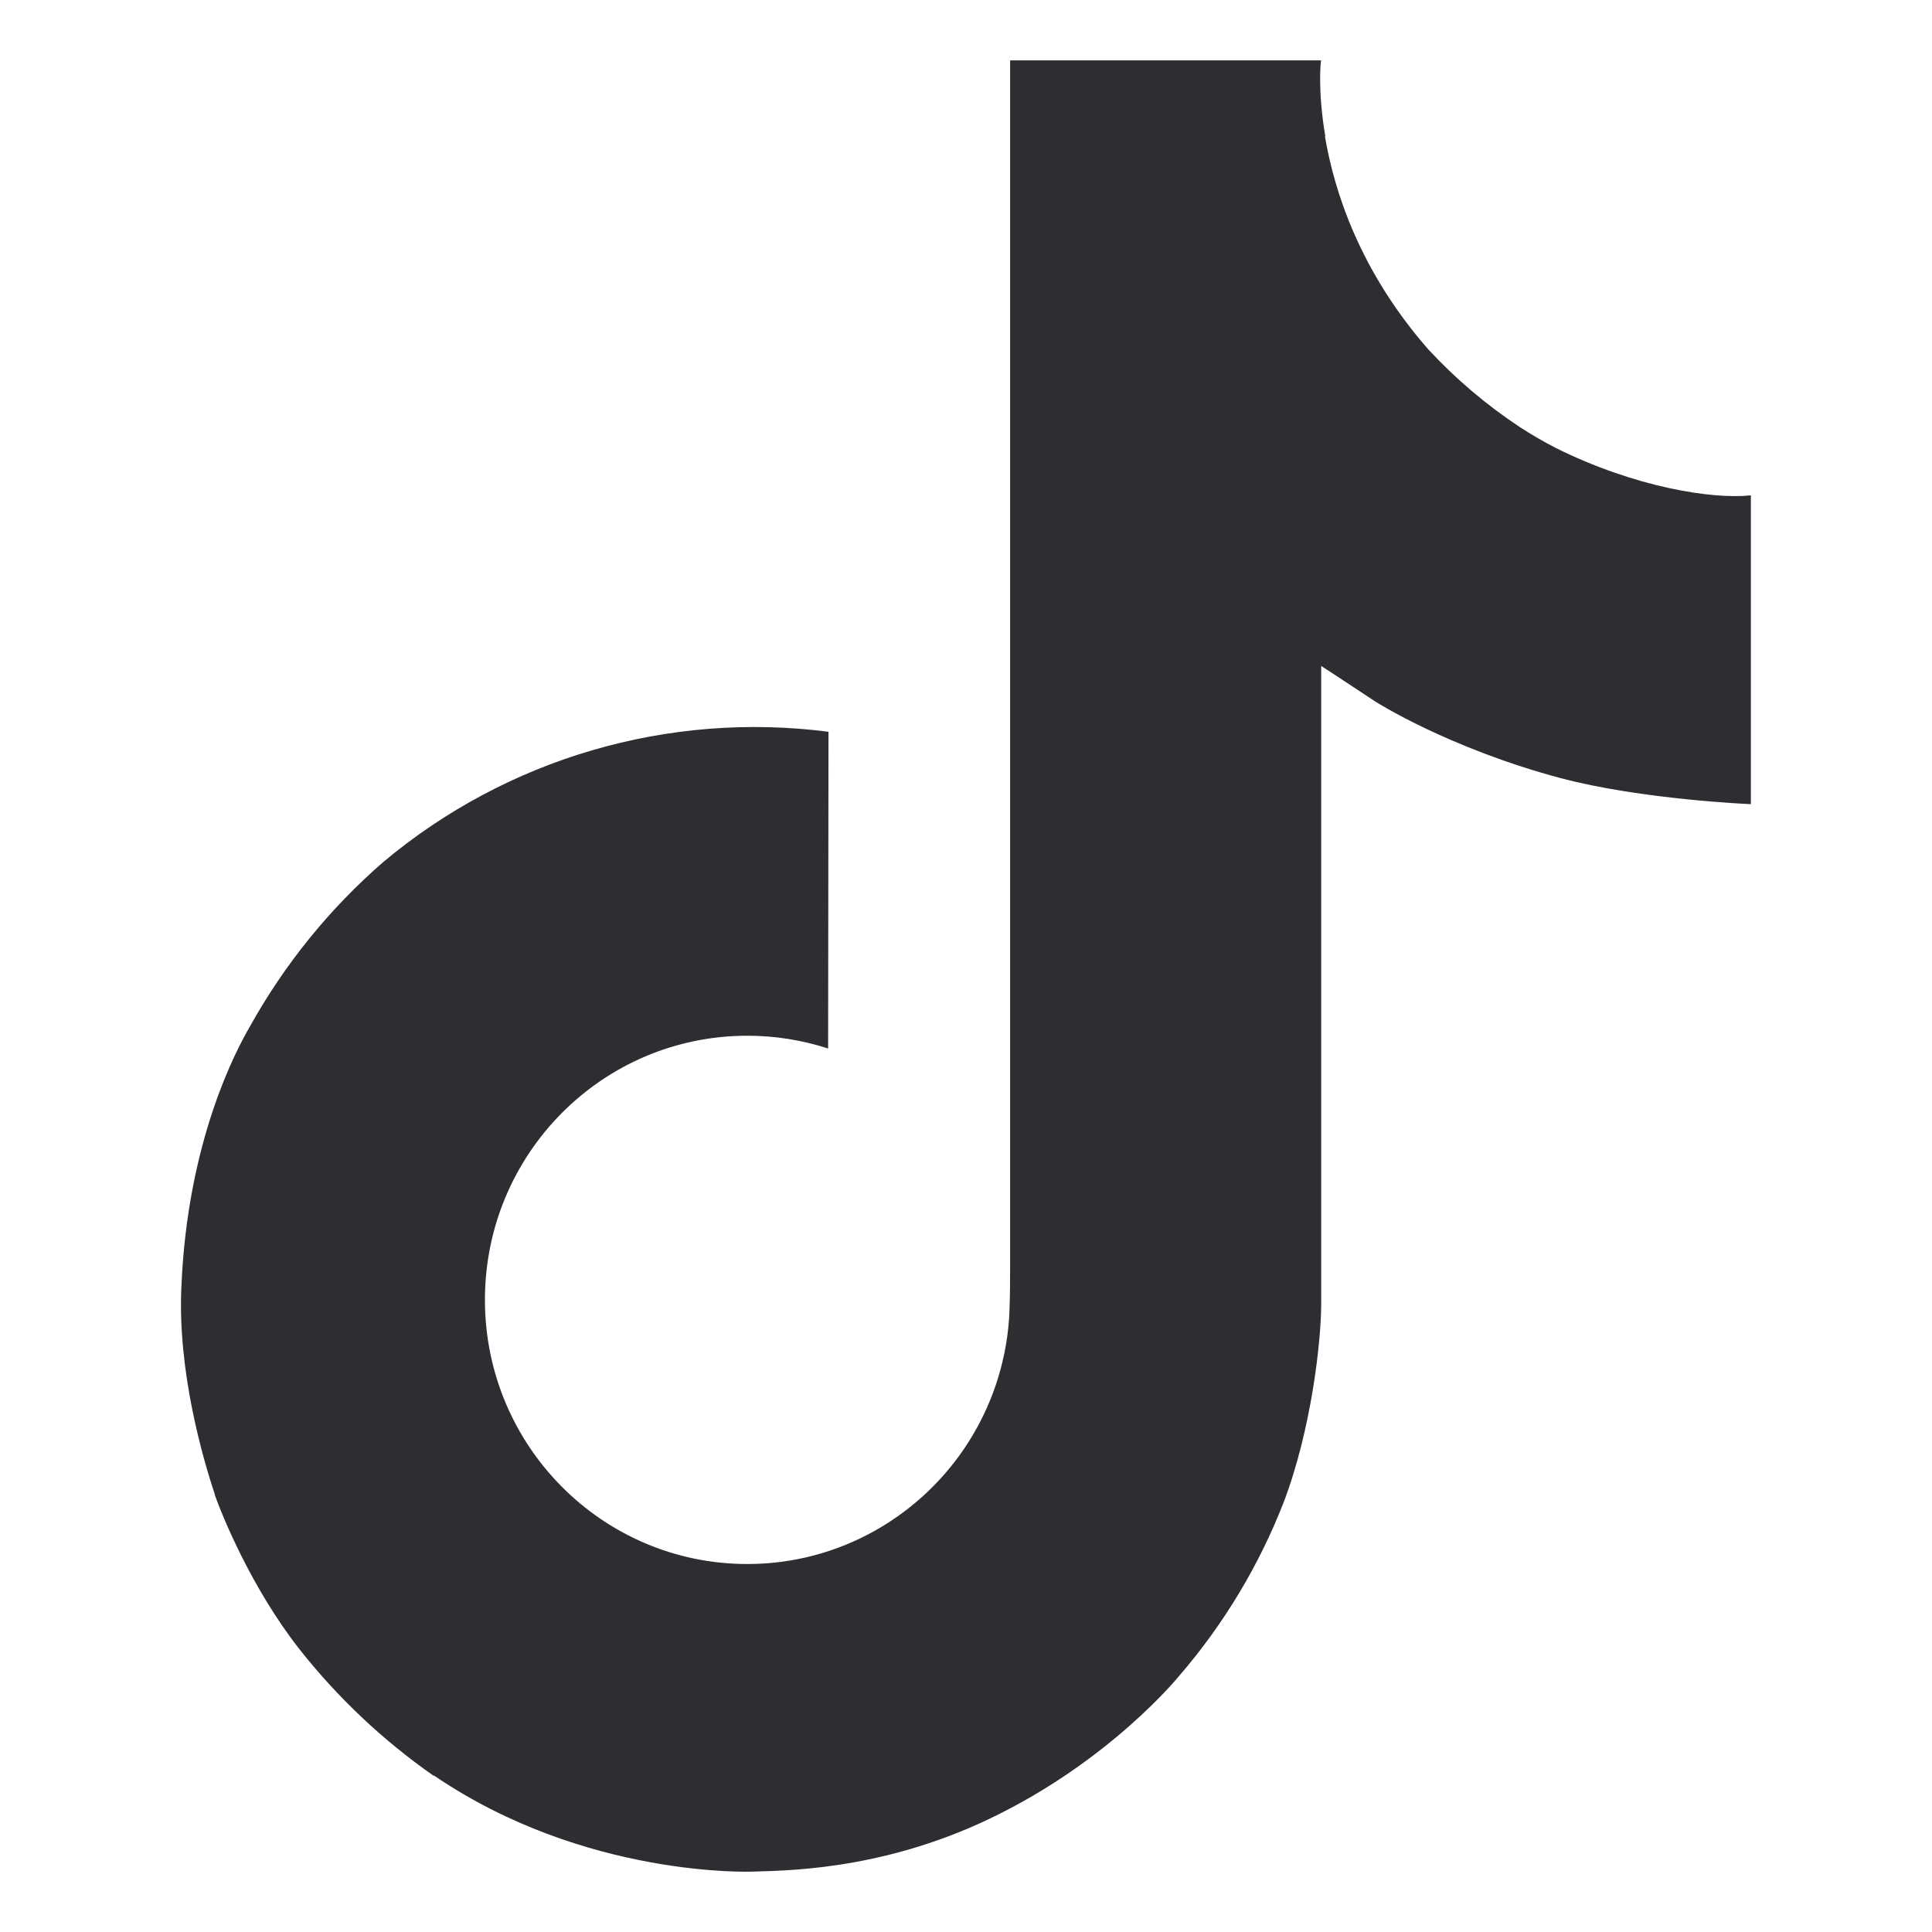
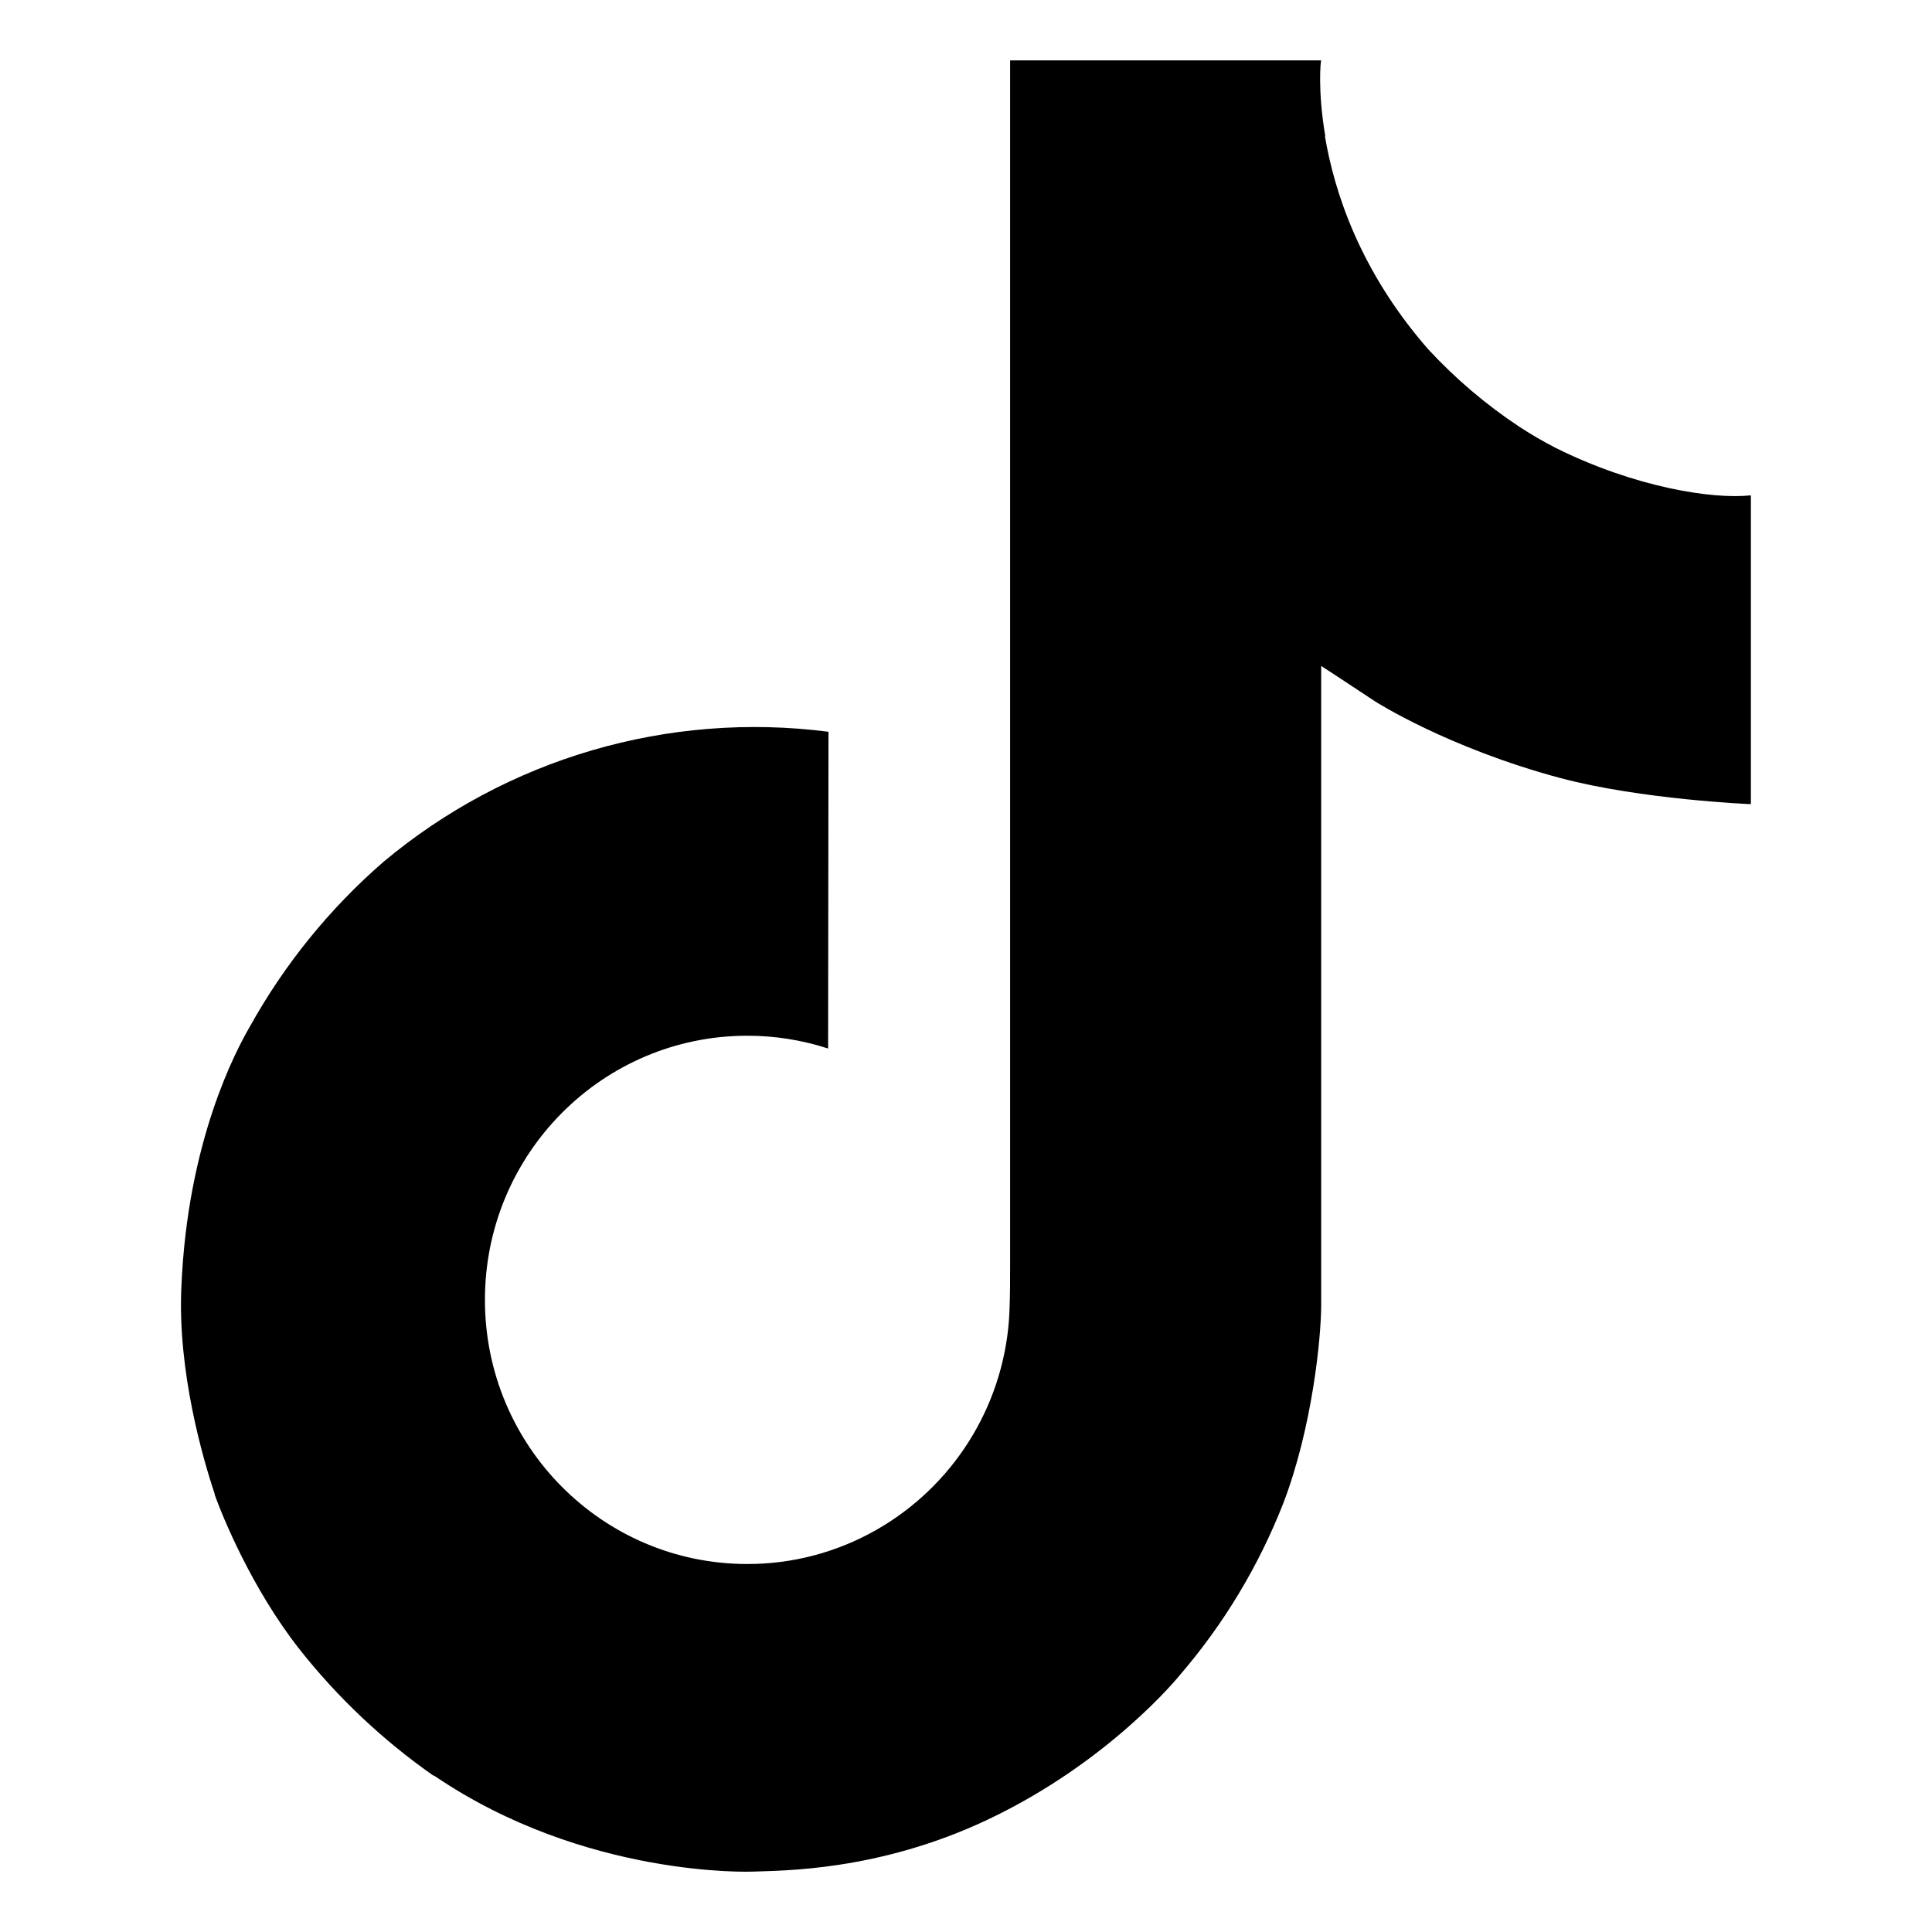
- <svg xmlns="http://www.w3.org/2000/svg" fill="none" width="32" height="32" style="padding: 15%;" viewBox="0 0 512 512">
-   <path d="M412.19,118.66a109.27,109.27,0,0,1-9.45-5.5,132.87,132.87,0,0,1-24.27-20.62c-18.1-20.71-24.86-41.72-27.35-56.43h.1C349.14,23.9,350,16,350.13,16H267.69V334.78c0,4.28,0,8.51-.18,12.69,0,.52-.05,1-.08,1.56,0,.23,0,.47-.05.71,0,.06,0,.12,0,.18a70,70,0,0,1-35.22,55.56,68.8,68.8,0,0,1-34.11,9c-38.41,0-69.54-31.32-69.54-70s31.13-70,69.54-70a68.9,68.9,0,0,1,21.41,3.39l.1-83.94a153.14,153.14,0,0,0-118,34.52,161.79,161.79,0,0,0-35.3,43.53c-3.48,6-16.61,30.11-18.2,69.24-1,22.21,5.67,45.22,8.85,54.73v.2c2,5.6,9.75,24.71,22.38,40.82A167.53,167.53,0,0,0,115,470.66v-.2l.2.2C155.11,497.78,199.36,496,199.36,496c7.66-.31,33.32,0,62.46-13.81,32.32-15.31,50.72-38.12,50.72-38.12a158.46,158.46,0,0,0,27.64-45.93c7.46-19.61,9.95-43.13,9.95-52.53V176.49c1,.6,14.32,9.41,14.32,9.41s19.19,12.3,49.13,20.31c21.48,5.7,50.42,6.9,50.42,6.9V131.27C453.86,132.37,433.27,129.17,412.19,118.66Z" fill="#2E2E32" />
+ <svg xmlns="http://www.w3.org/2000/svg" fill="#000000" width="800px" height="800px" viewBox="0 0 512 512" id="icons">
+   <path d="M412.19,118.66a109.27,109.27,0,0,1-9.45-5.5,132.87,132.87,0,0,1-24.27-20.62c-18.1-20.71-24.86-41.72-27.35-56.43h.1C349.14,23.9,350,16,350.13,16H267.69V334.78c0,4.28,0,8.51-.18,12.69,0,.52-.05,1-.08,1.56,0,.23,0,.47-.05.71,0,.06,0,.12,0,.18a70,70,0,0,1-35.22,55.56,68.8,68.8,0,0,1-34.11,9c-38.41,0-69.54-31.32-69.54-70s31.13-70,69.54-70a68.9,68.9,0,0,1,21.41,3.39l.1-83.94a153.14,153.14,0,0,0-118,34.52,161.79,161.79,0,0,0-35.3,43.53c-3.48,6-16.61,30.11-18.2,69.24-1,22.21,5.67,45.22,8.85,54.73v.2c2,5.6,9.75,24.71,22.38,40.82A167.53,167.53,0,0,0,115,470.66v-.2l.2.2C155.11,497.78,199.36,496,199.36,496c7.66-.31,33.32,0,62.46-13.81,32.32-15.31,50.72-38.12,50.72-38.12a158.46,158.46,0,0,0,27.64-45.93c7.46-19.61,9.95-43.13,9.95-52.53V176.49c1,.6,14.32,9.41,14.32,9.41s19.19,12.3,49.13,20.31c21.48,5.7,50.42,6.9,50.42,6.9V131.27C453.86,132.37,433.27,129.17,412.19,118.66Z" />
</svg>
